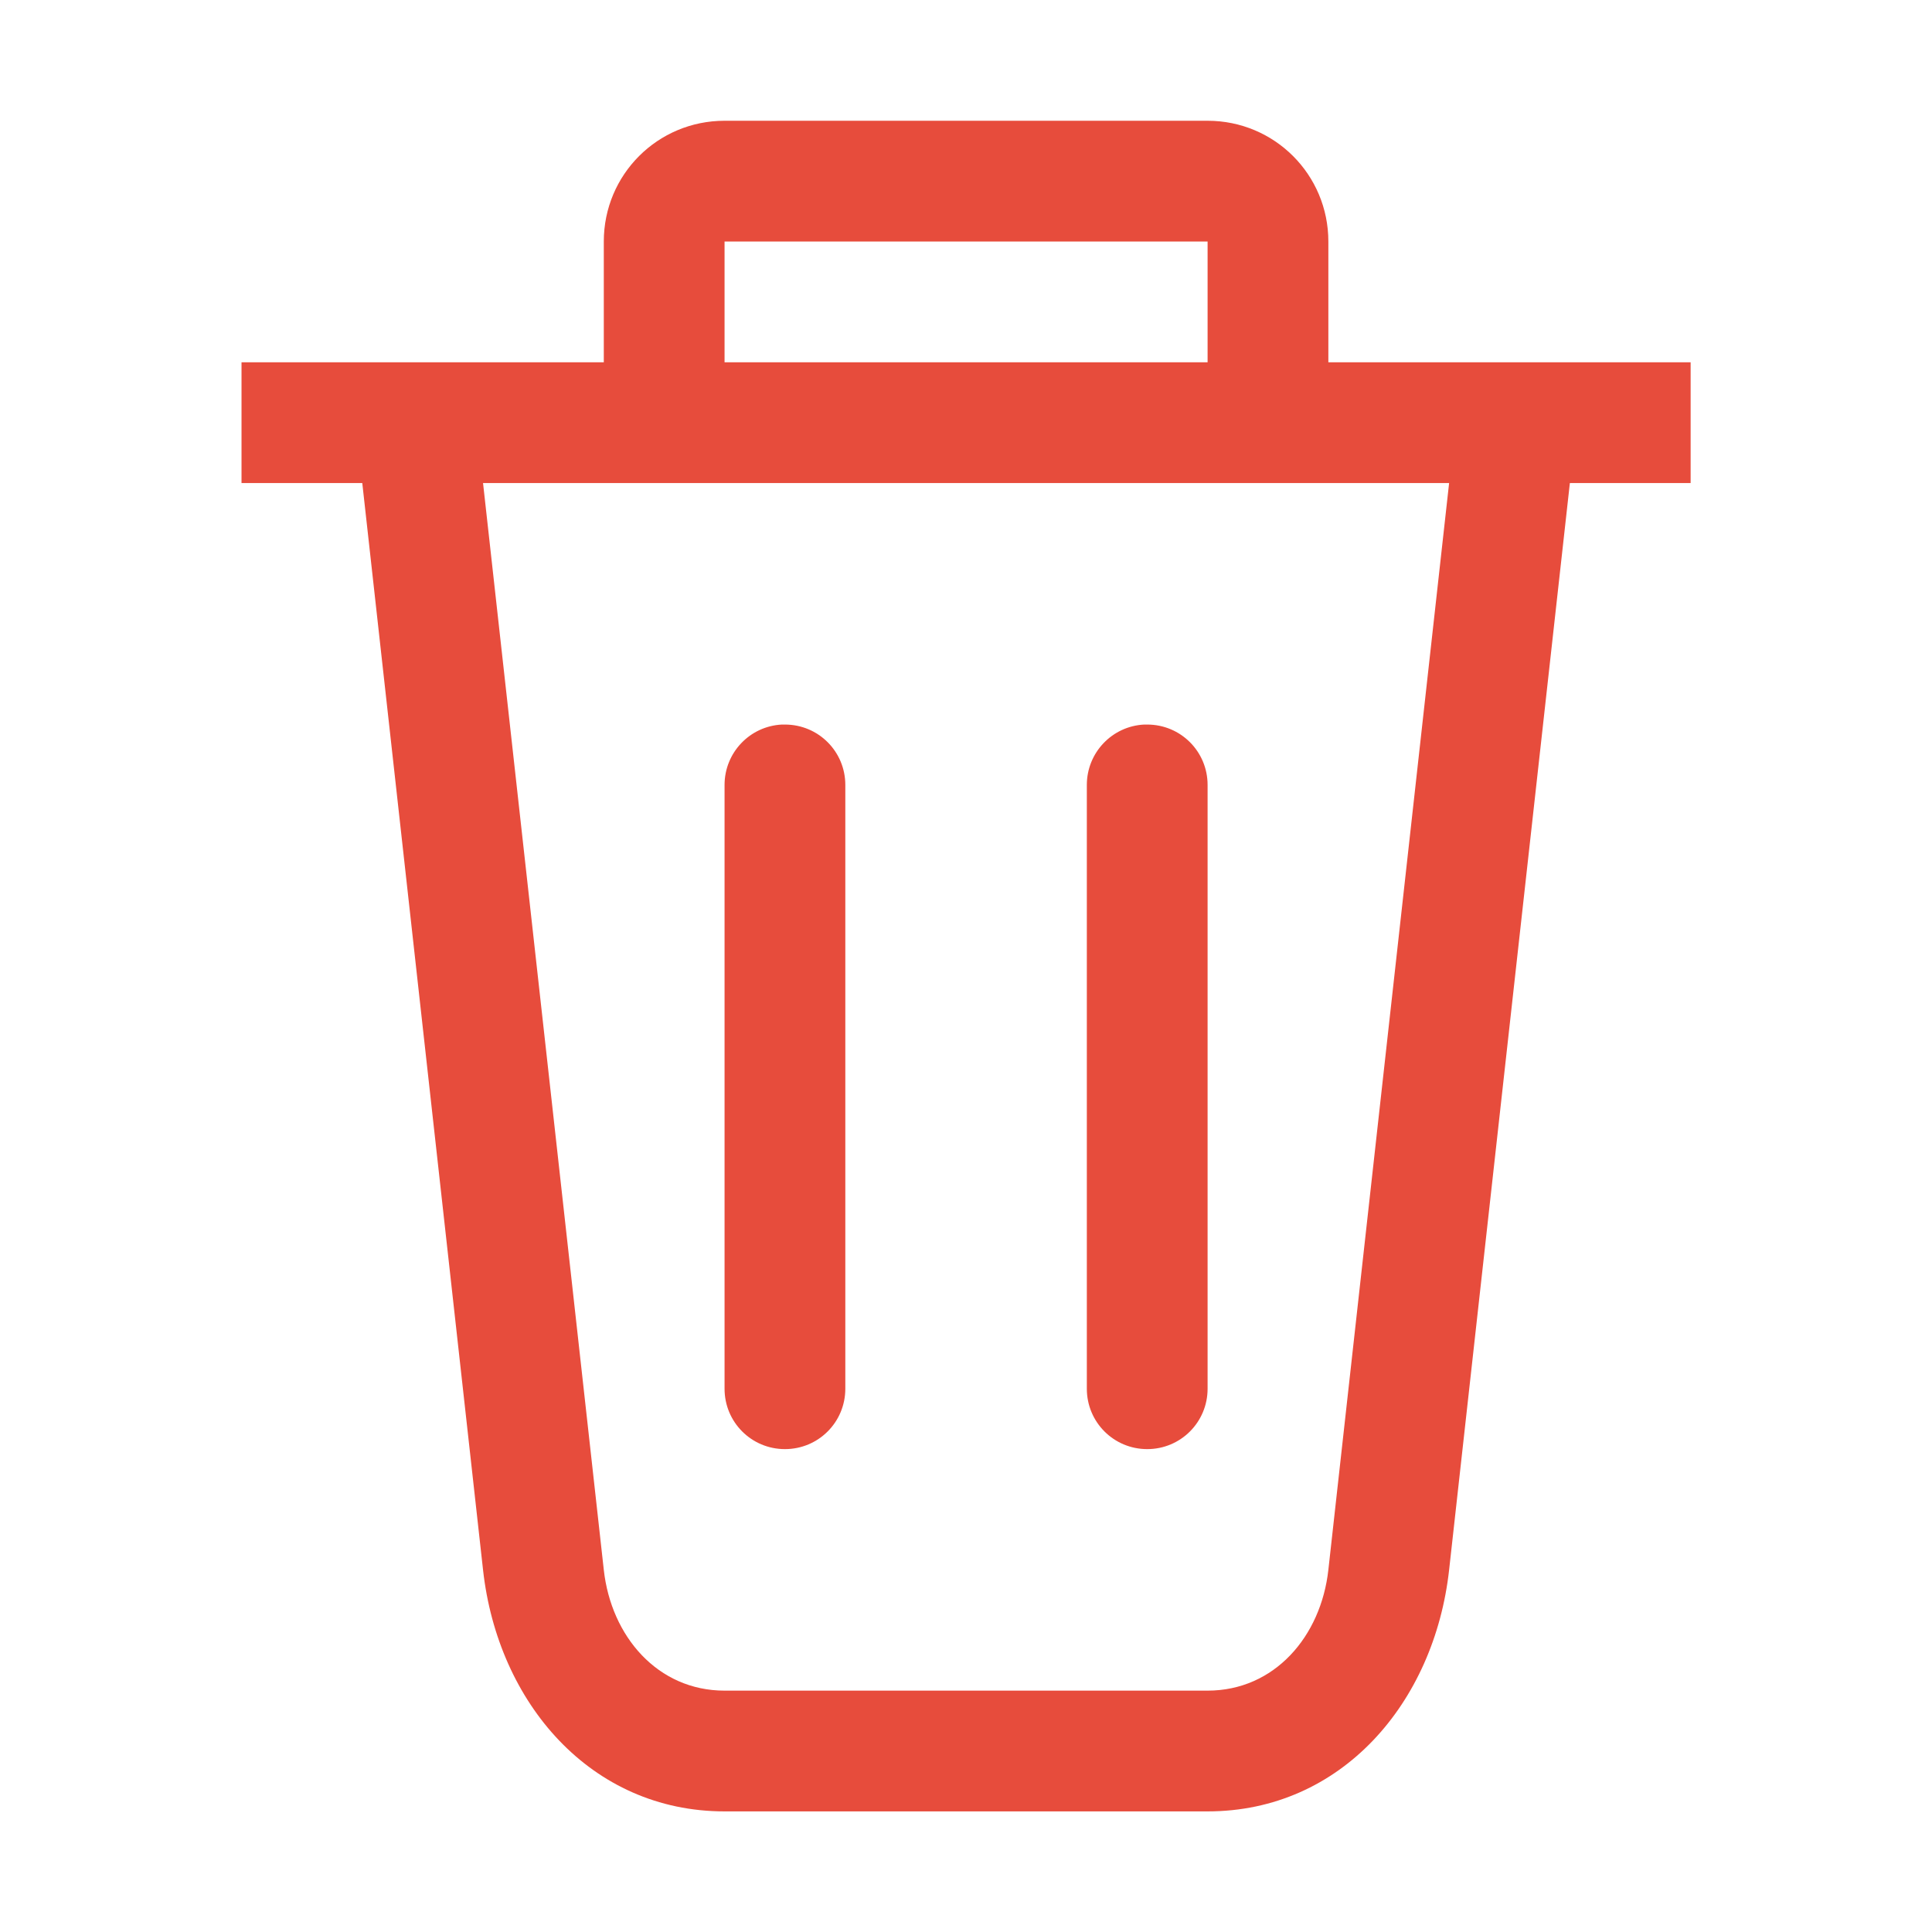
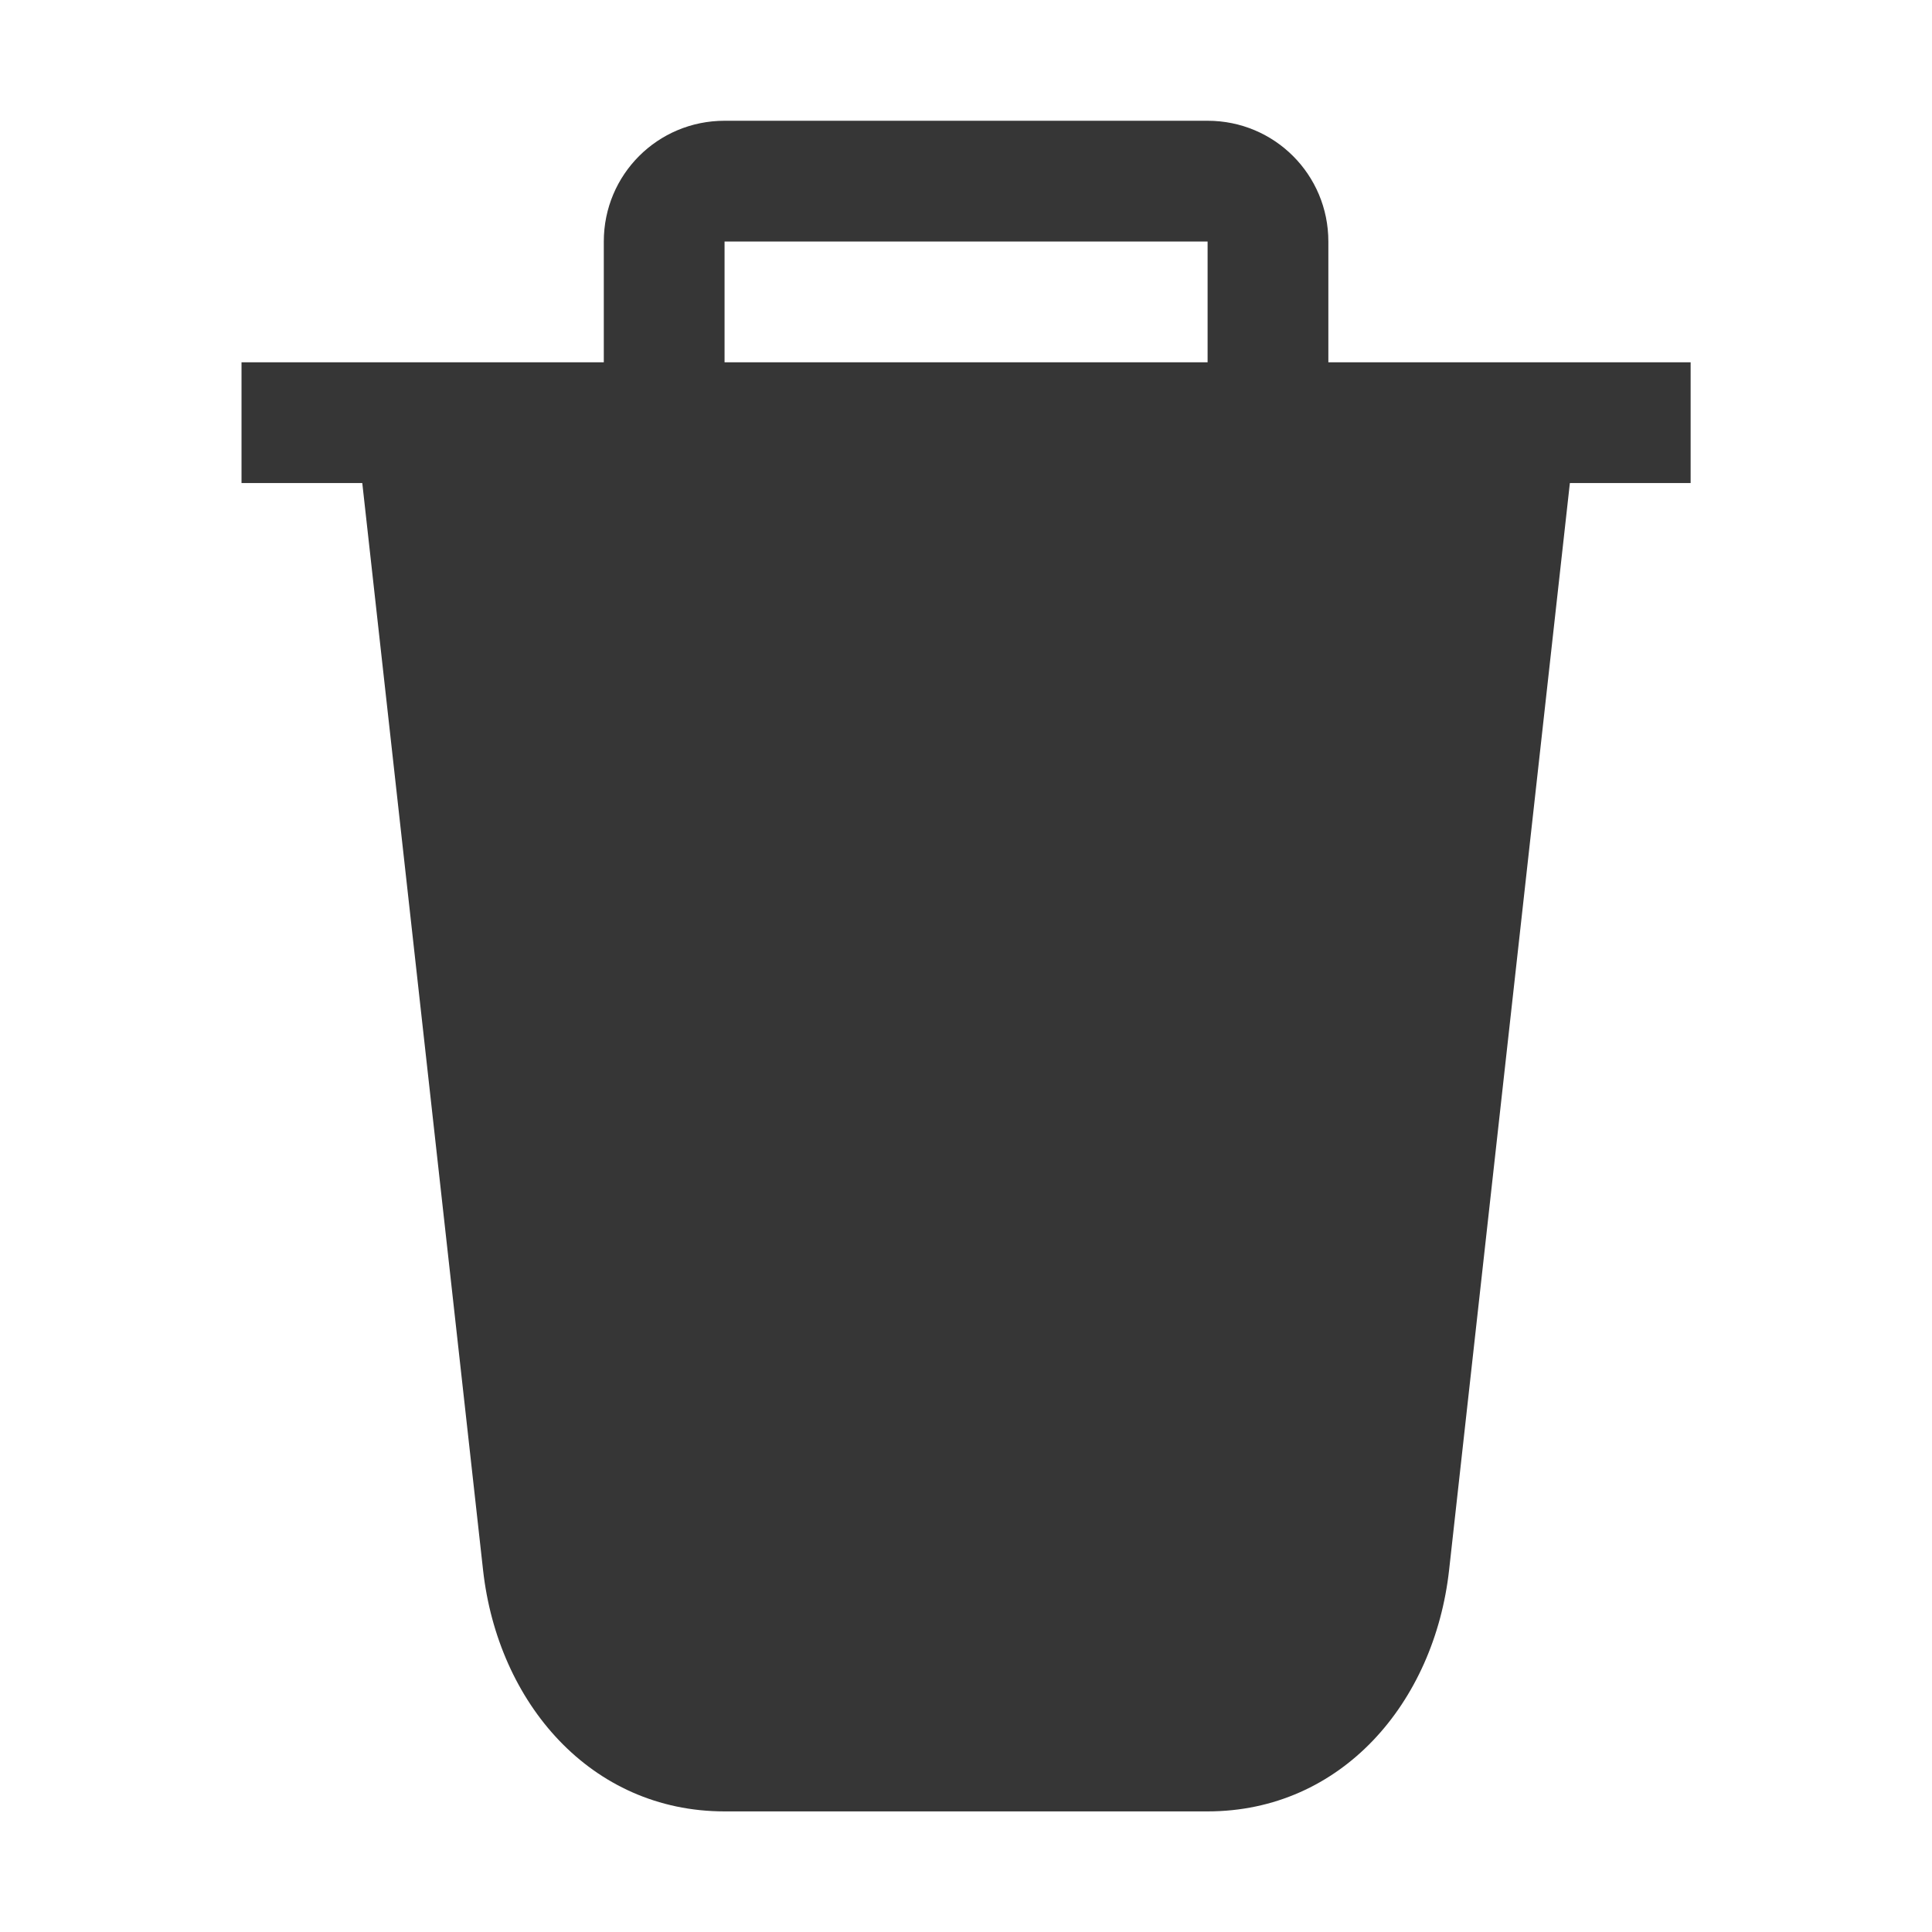
<svg xmlns="http://www.w3.org/2000/svg" width="16" height="16" viewBox="0 0 4.233 4.233" version="1.1" id="svg11945">
  <defs id="defs11942" />
-   <path id="rect843" class="error" style="fill:#e74c3c;stroke-width:5;stroke-linecap:round;stroke-linejoin:round;fill-opacity:1" d="M 6,1 C 5.446,1 5,1.446 5,2 V 3 H 2 v 1 h 1 c 0.333,3 0.667,6 1,9 0.122,1.101 0.892,2 2,2 h 4 c 1.108,0 1.878,-0.899 2,-2 l 1,-9 h 1 V 3 H 11 V 2 C 11,1.446 10.554,1 10,1 Z m 0,1 h 4 V 3 H 6 Z M 4,4 h 8 l -1,9 c -0.061,0.551 -0.446,1 -1,1 H 6 C 5.446,14 5.061,13.551 5,13 Z M 6.475,6 C 6.21,6.013 6,6.232 6,6.5 v 5 C 6,11.777 6.223,12 6.5,12 6.777,12 7,11.777 7,11.5 v -5 C 7,6.223 6.777,6 6.5,6 6.491,6 6.483,6 6.475,6 Z m 3,0 C 9.21,6.013 9,6.232 9,6.5 v 5 C 9,11.777 9.223,12 9.5,12 9.777,12 10,11.777 10,11.5 v -5 C 10,6.223 9.777,6 9.5,6 9.491,6 9.483,6 9.475,6 Z" transform="scale(0.2645833)" />
+   <path id="rect843" style="fill:#363636;fill-opacity:1;stroke-width:5;stroke-linecap:round;stroke-linejoin:round" d="M 6,1 C 5.446,1 5,1.446 5,2 V 3 H 2 v 1 h 1 l 1,9 c 0.122,1.101 0.892,2 2,2 h 4 c 1.108,0 1.878,-0.899 2,-2 l 1,-9 h 1 V 3 H 11 V 2 C 11,1.446 10.554,1 10,1 Z m 0,1 h 4 V 3 H 6 Z" transform="scale(0.2645833)" />
</svg>
